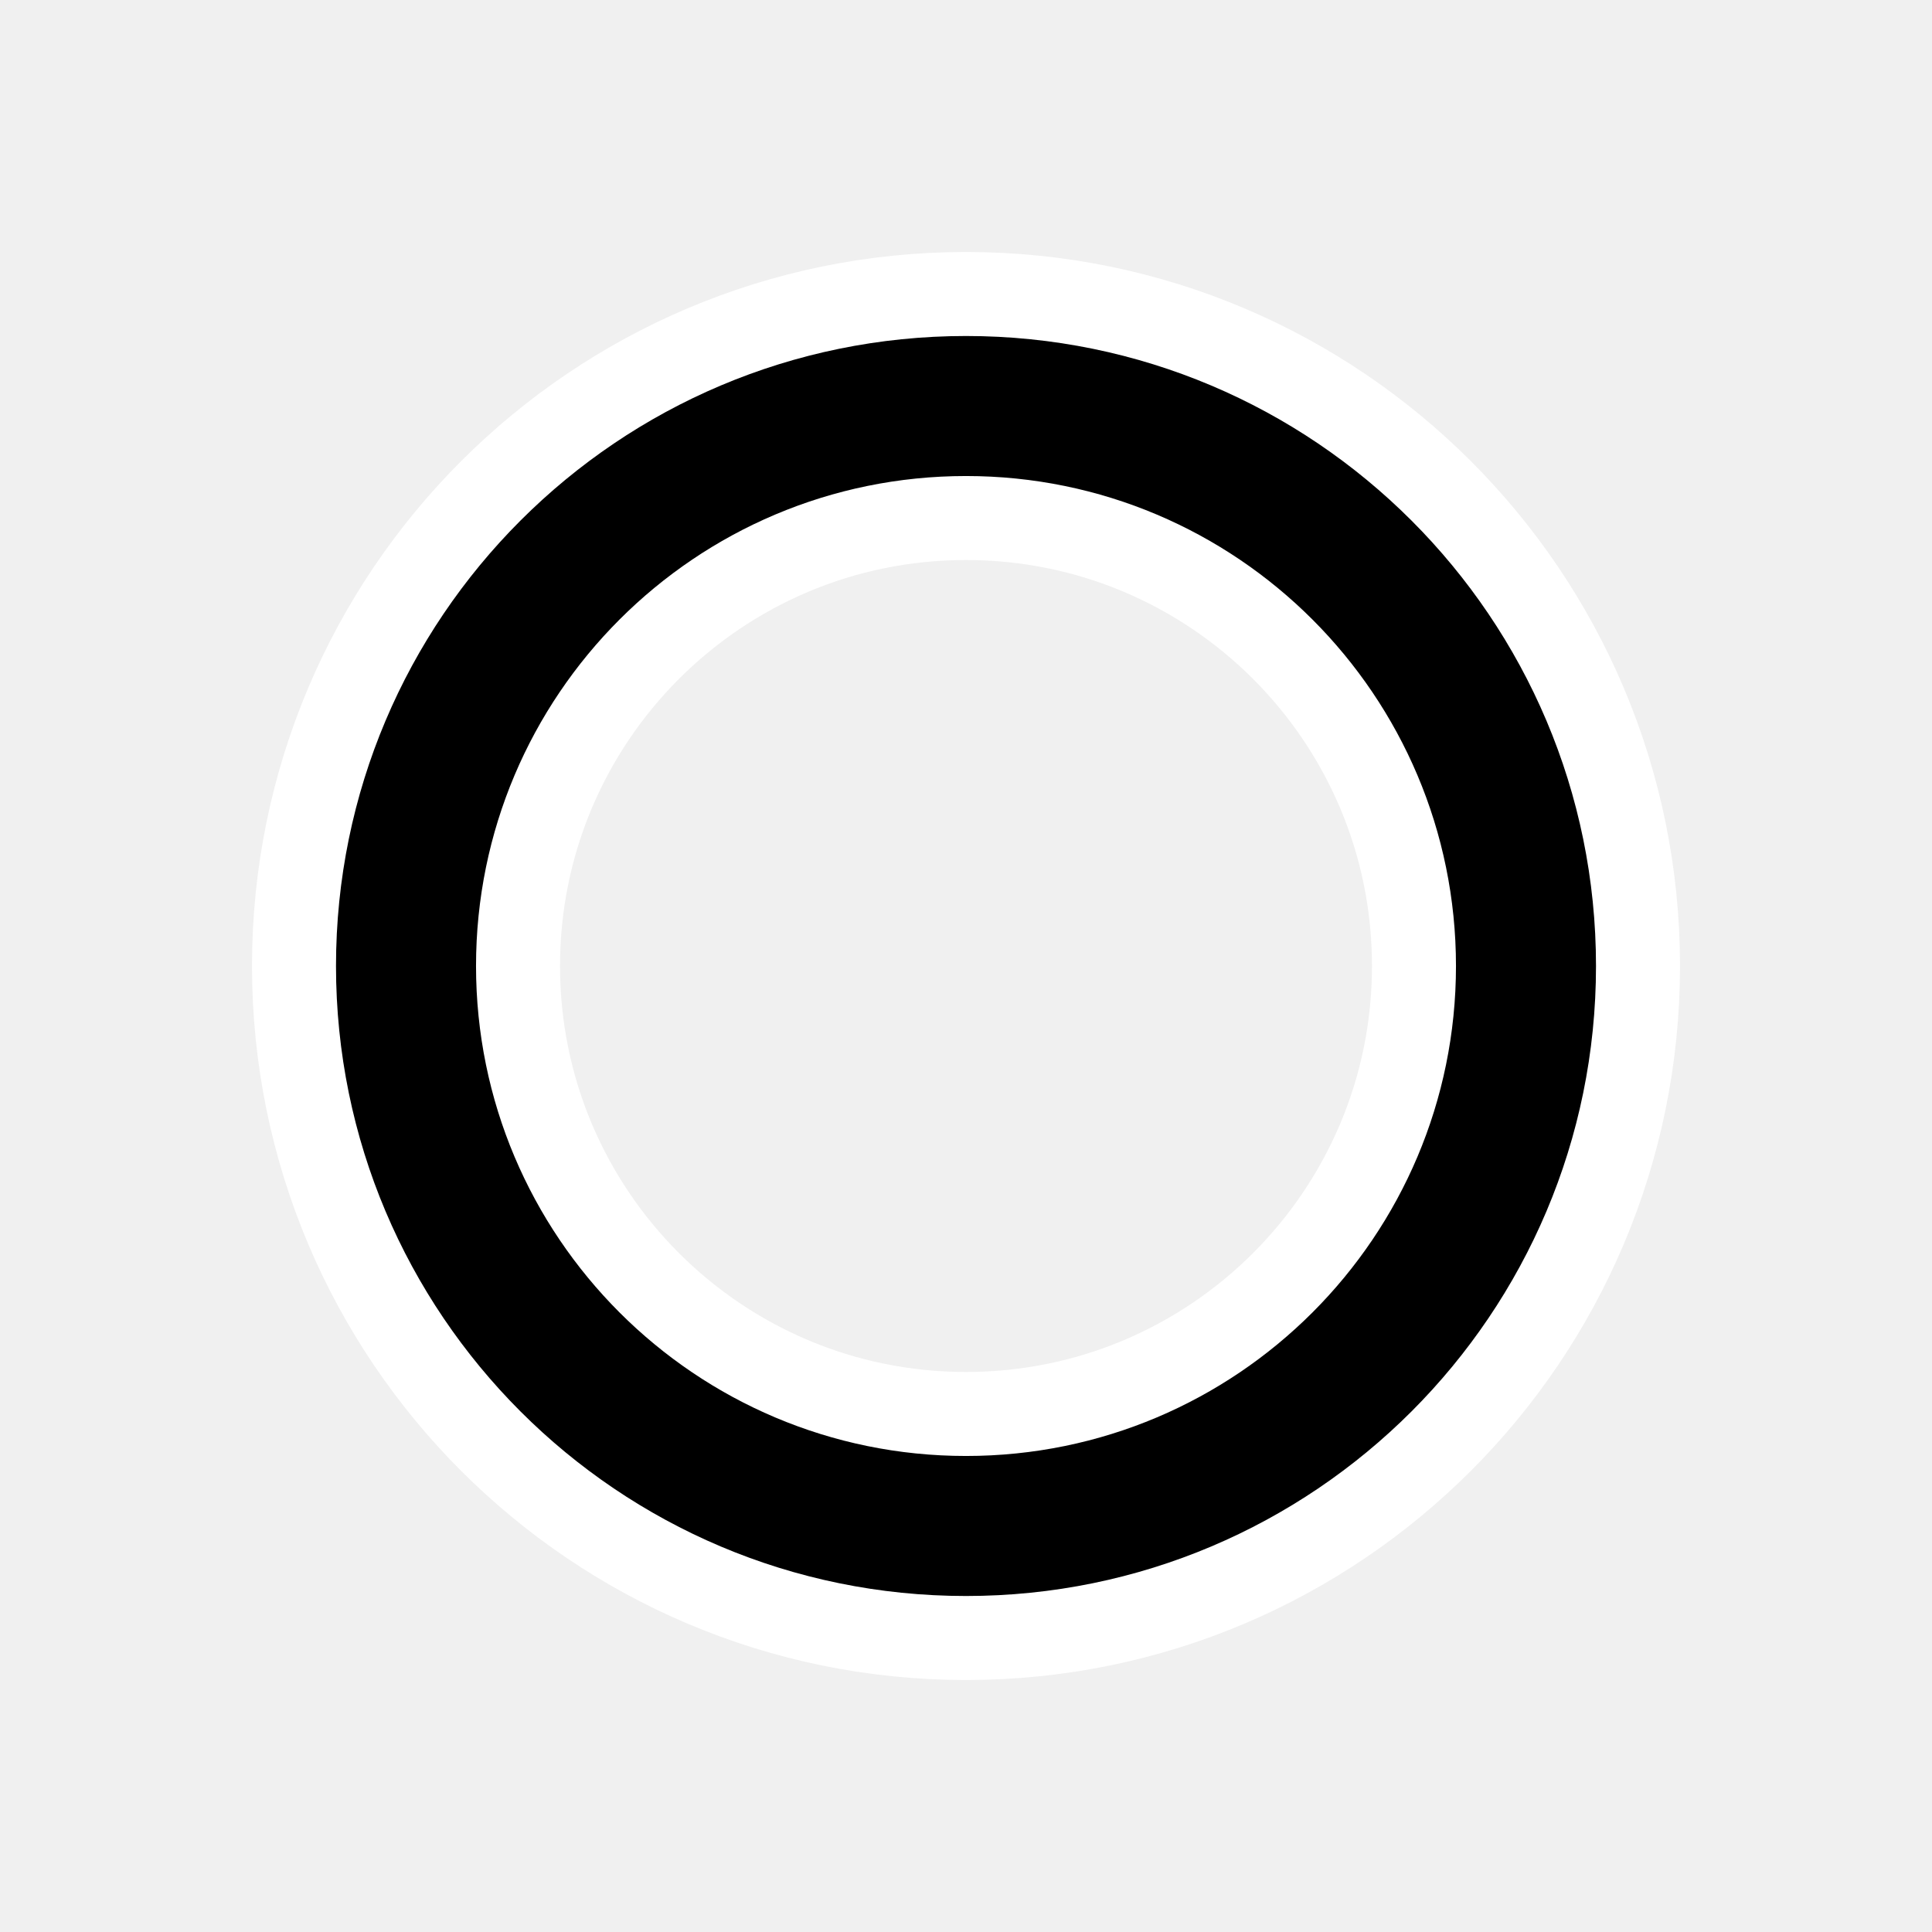
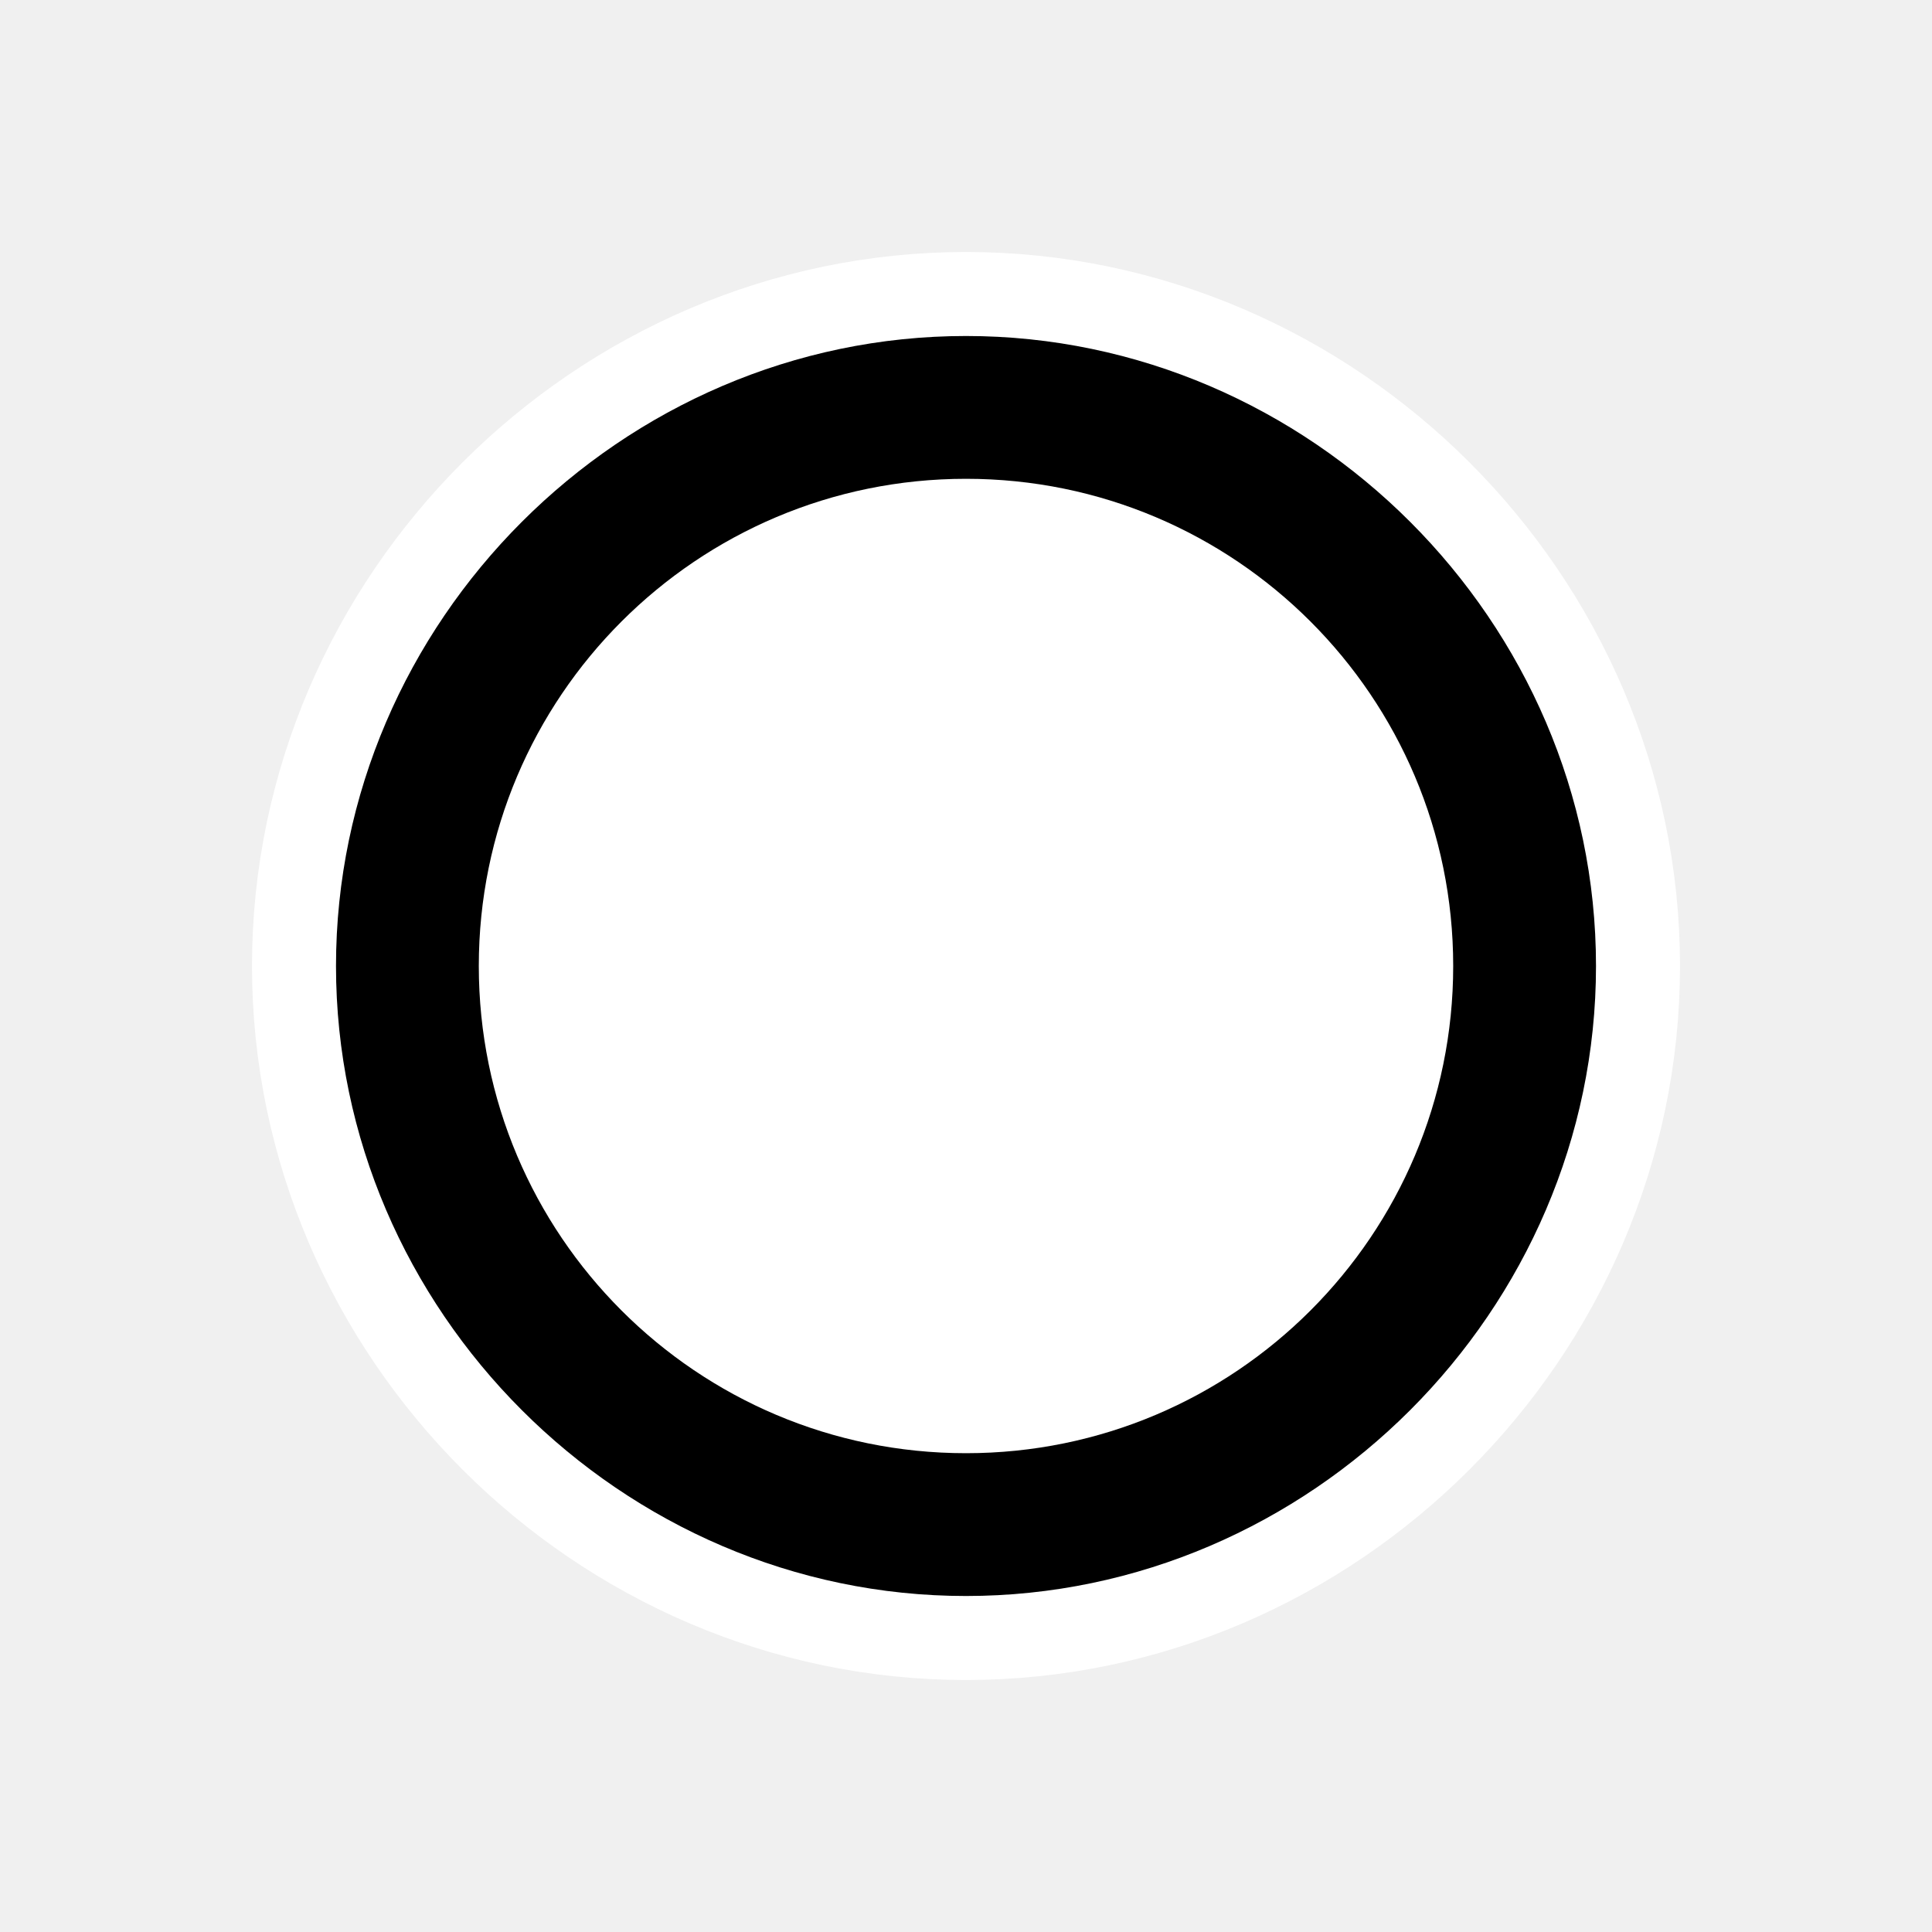
- <svg xmlns="http://www.w3.org/2000/svg" viewBox="0 0 23 23" height="23" width="23">
-   <rect fill="none" x="0" y="0" width="23" height="23" />
-   <path fill="#ffffff" transform="translate(4 4)" d="M7.5,0C11.642,0,15,3.358,15,7.5S11.642,15,7.5,15  S0,11.642,0,7.5S3.358,0,7.5,0z M7.5,1.667c-3.222,0-5.833,2.612-5.833,5.833S4.278,13.333,7.5,13.333  s5.833-2.612,5.833-5.833S10.722,1.667,7.5,1.667z" style="stroke-linejoin:round;stroke-miterlimit:4;" stroke="#ffffff" stroke-width="2" />
-   <path fill="#000000" transform="translate(4 4)" d="M7.5,0C11.642,0,15,3.358,15,7.5S11.642,15,7.5,15  S0,11.642,0,7.5S3.358,0,7.5,0z M7.5,1.667c-3.222,0-5.833,2.612-5.833,5.833S4.278,13.333,7.5,13.333  s5.833-2.612,5.833-5.833S10.722,1.667,7.5,1.667z" />
+ <svg xmlns="http://www.w3.org/2000/svg" width="23" height="23" viewBox="0 0 23 23" fill="none">
+   <path d="M11.5 4C15.6 4 19 7.4 19 11.5C19 15.6 15.6 19 11.5 19C7.4 19 4 15.6 4 11.5C4 7.4 7.4 4 11.5 4ZM11.5 5.7C8.3 5.7 5.7 8.3 5.7 11.5C5.7 14.7 8.3 17.3 11.5 17.3C14.7 17.3 17.3 14.7 17.3 11.5C17.3 8.3 14.7 5.7 11.5 5.7Z" fill="white" stroke="white" stroke-width="2" stroke-linejoin="round" />
+   <path d="M11.5 4C15.6 4 19 7.4 19 11.5C19 15.6 15.6 19 11.5 19C7.4 19 4 15.6 4 11.5C4 7.4 7.4 4 11.5 4Z" fill="black" />
+   <path d="M11.5 17.3C14.703 17.3 17.3 14.703 17.3 11.5C17.3 8.297 14.703 5.7 11.5 5.7C8.297 5.7 5.7 8.297 5.7 11.5C5.7 14.703 8.297 17.3 11.5 17.3Z" fill="white" />
</svg>
